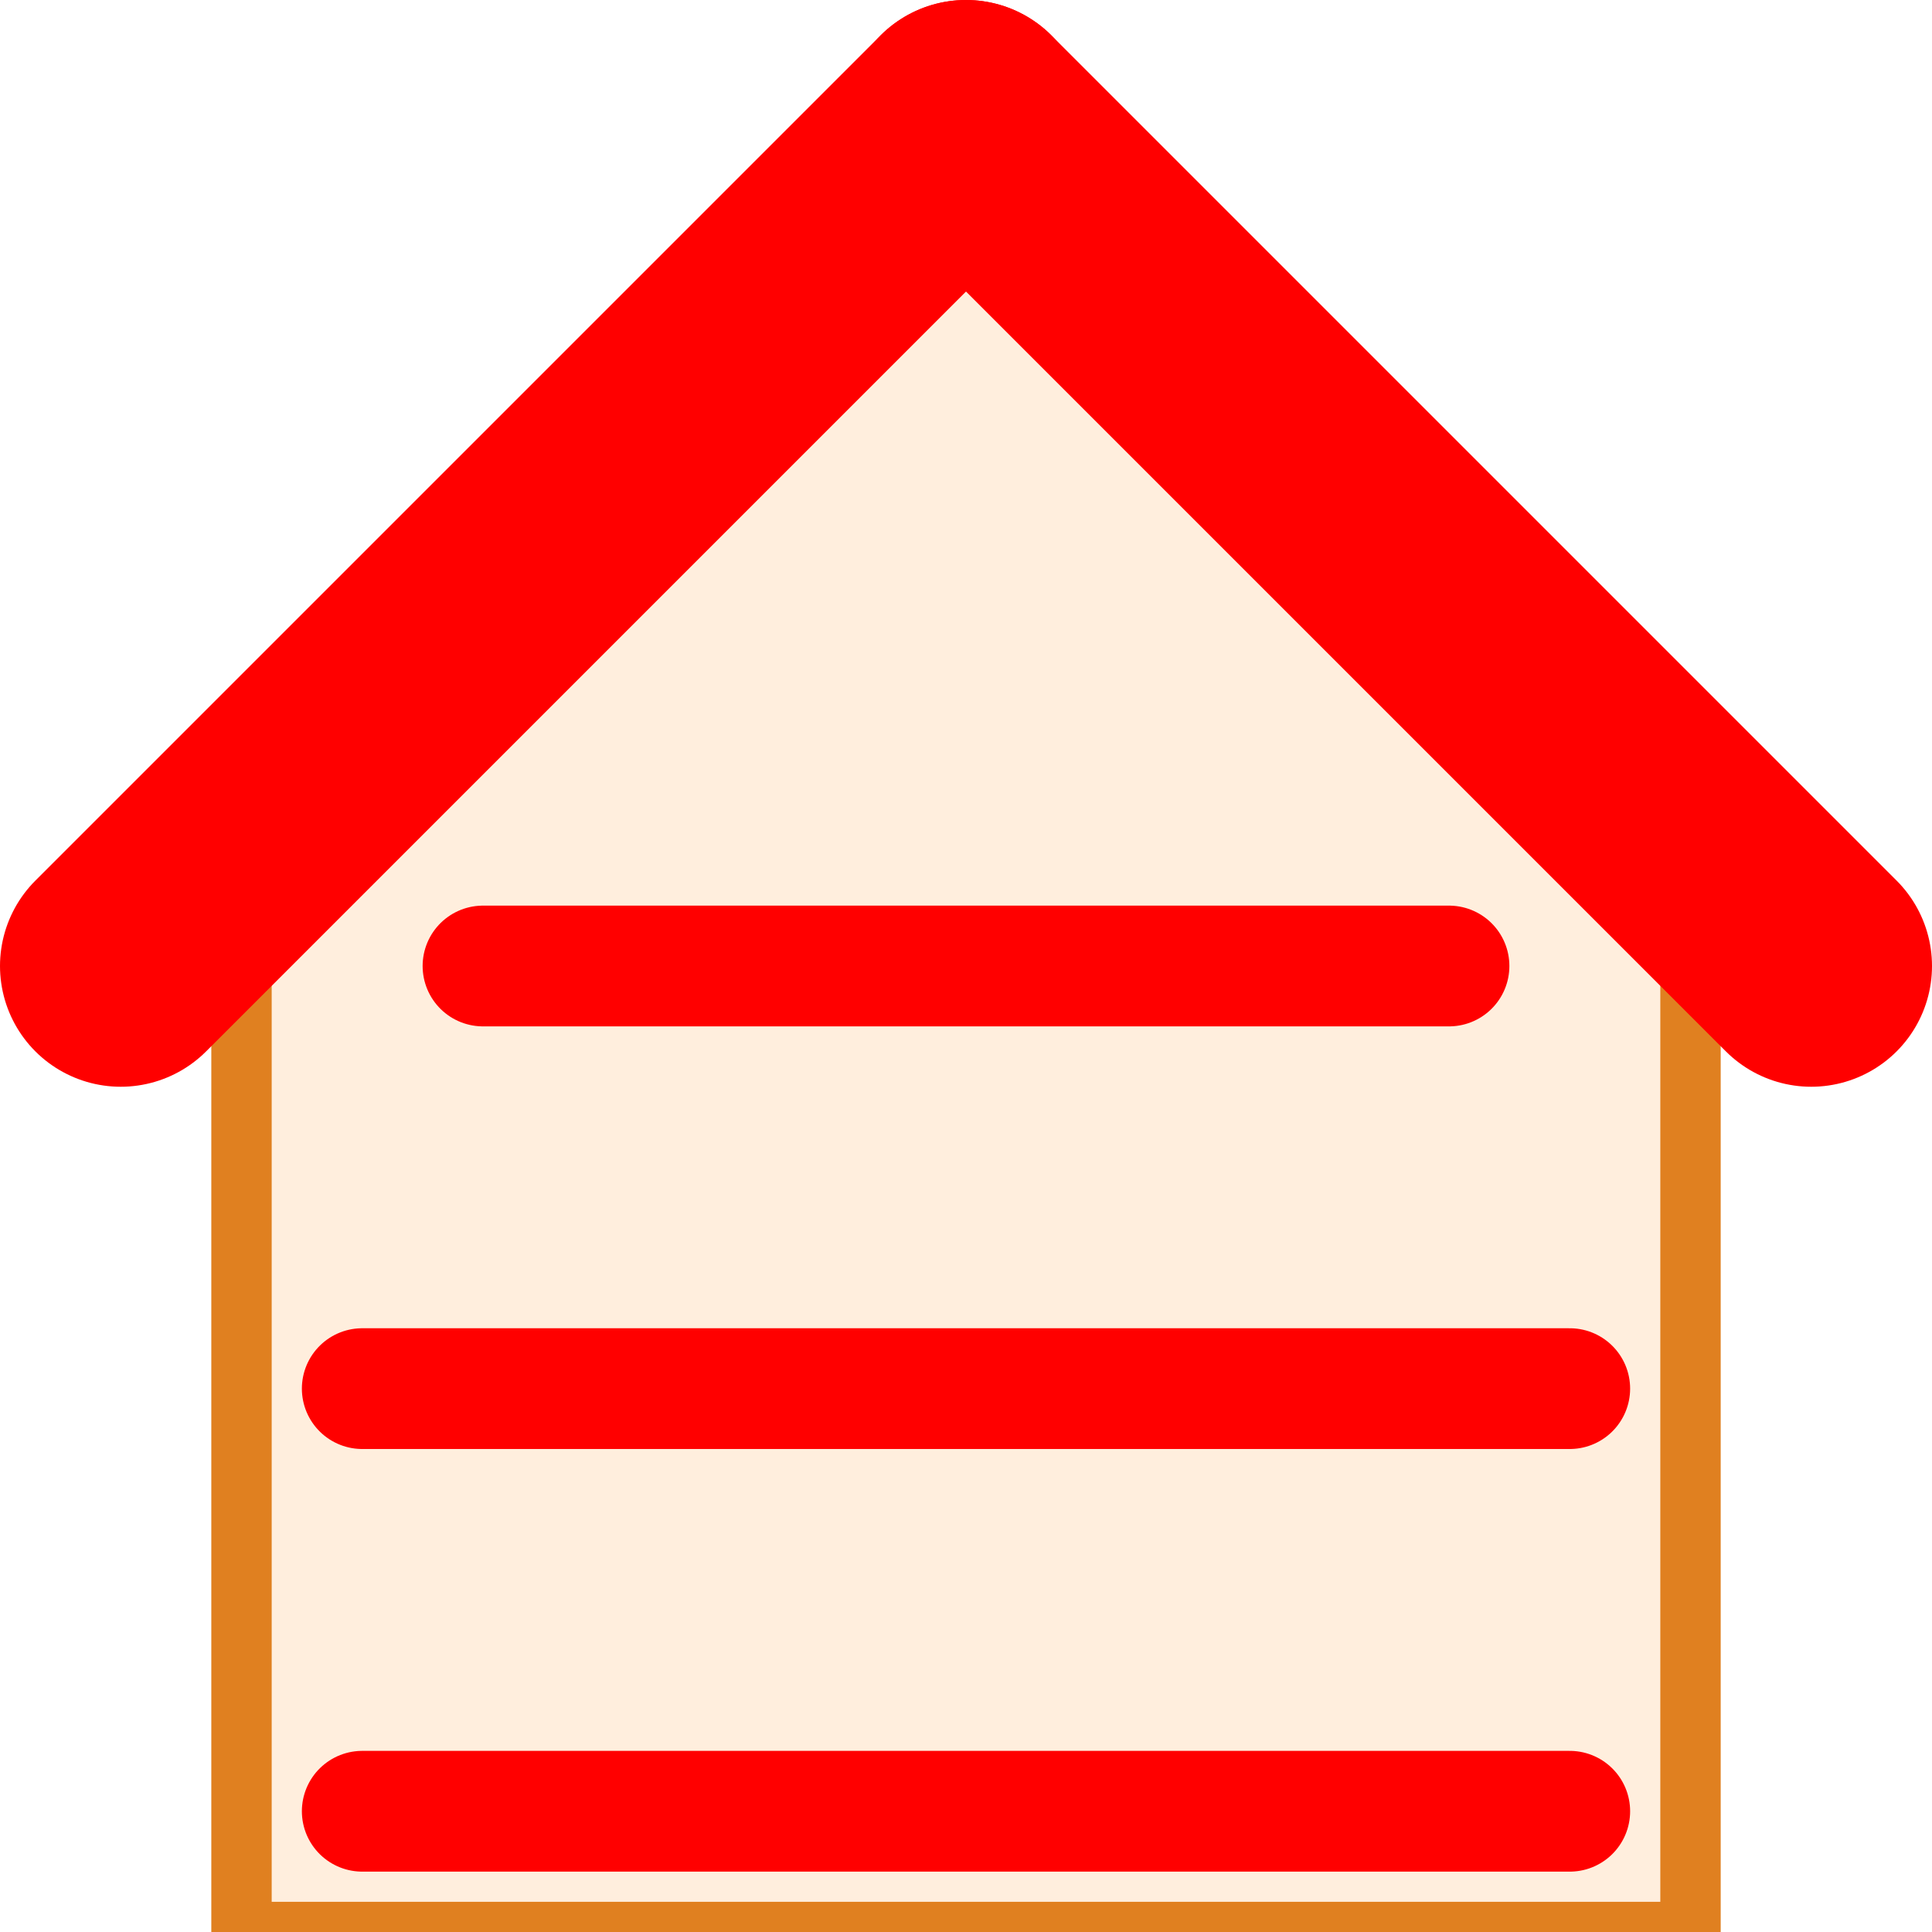
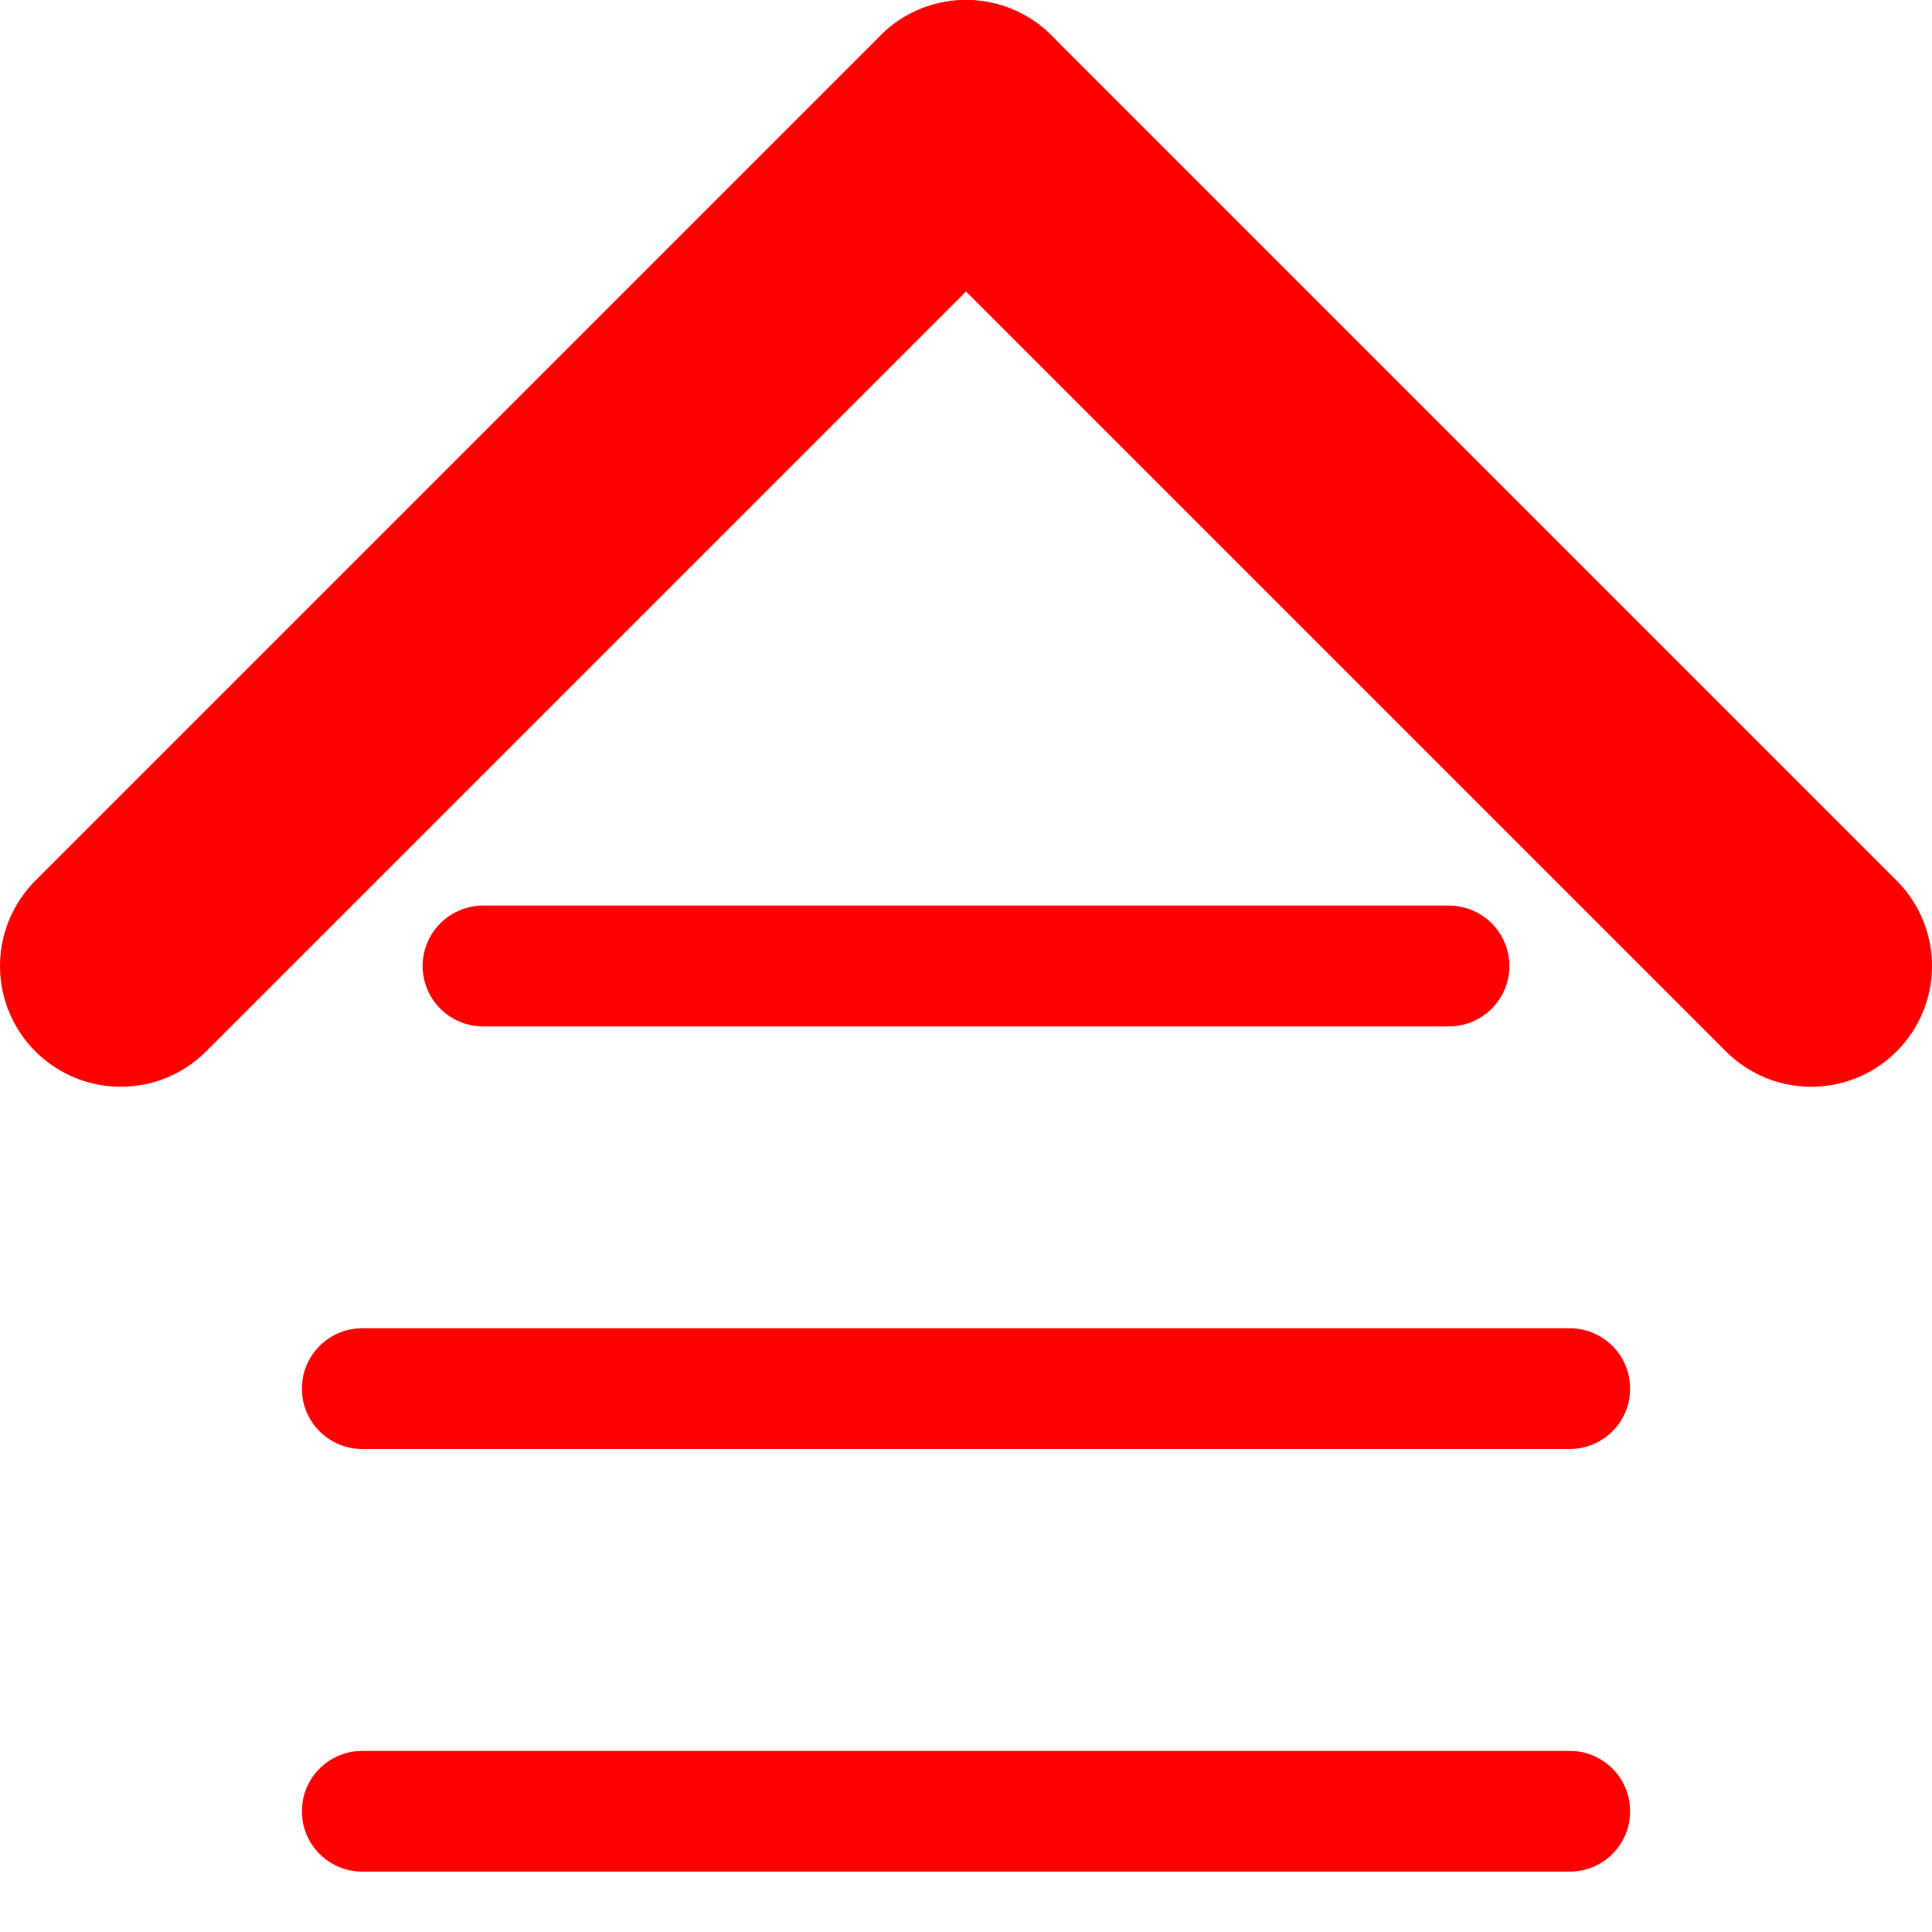
<svg xmlns="http://www.w3.org/2000/svg" viewBox="0 0 16 16" height="24" width="24">
  <style>
		line {
			stroke-linecap: round;
			stroke: red;
		}
	</style>
-   <rect x="2" y="7" width="12" height="9" fill="#ffeedd" stroke="#e08020" stroke-width="0.5" />
-   <ellipse cx="8" cy="7" rx="4.5" ry="4.5" stroke="#ffeedd" fill="#ffeedd" />
  <line x1="1" y1="8" x2="8" y2="1" stroke-width="2" />
  <line x1="8" y1="1" x2="15" y2="8" stroke-width="2" />
  <line x1="4" y1="8" x2="12" y2="8" />
  <line x1="3" y1="11.5" x2="13" y2="11.5" />
  <line x1="3" y1="15" x2="13" y2="15" />
</svg>
